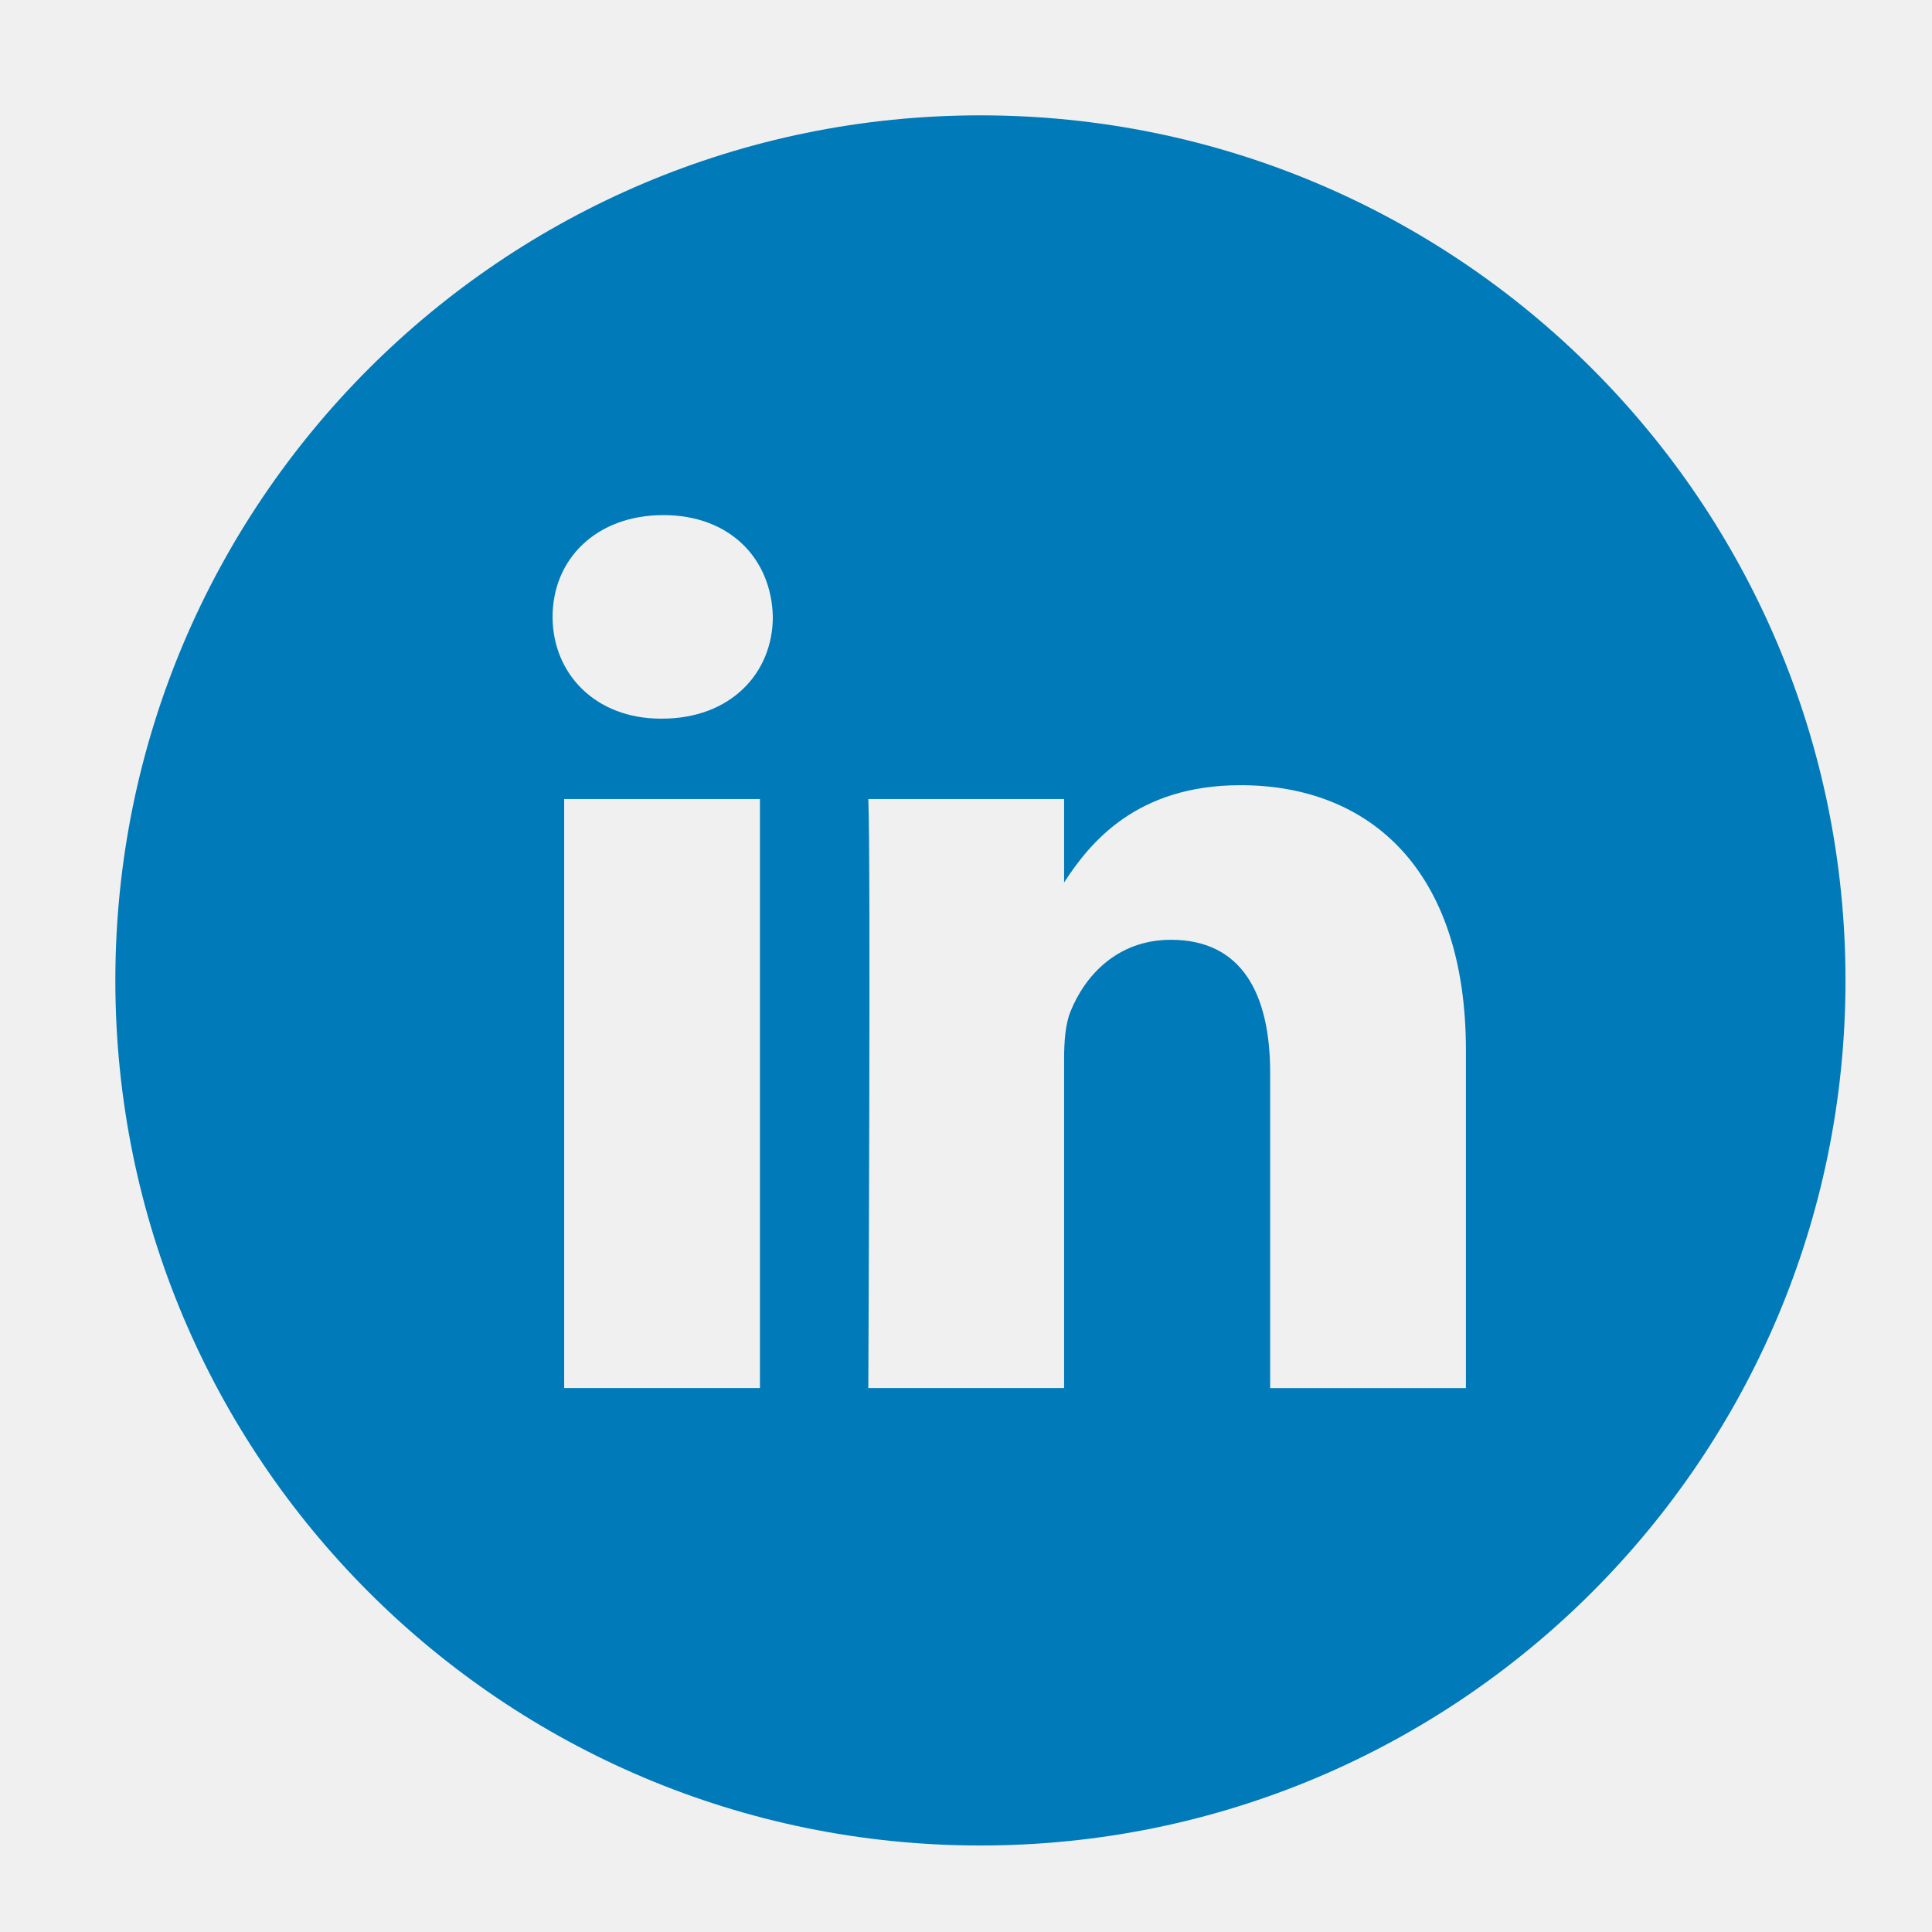
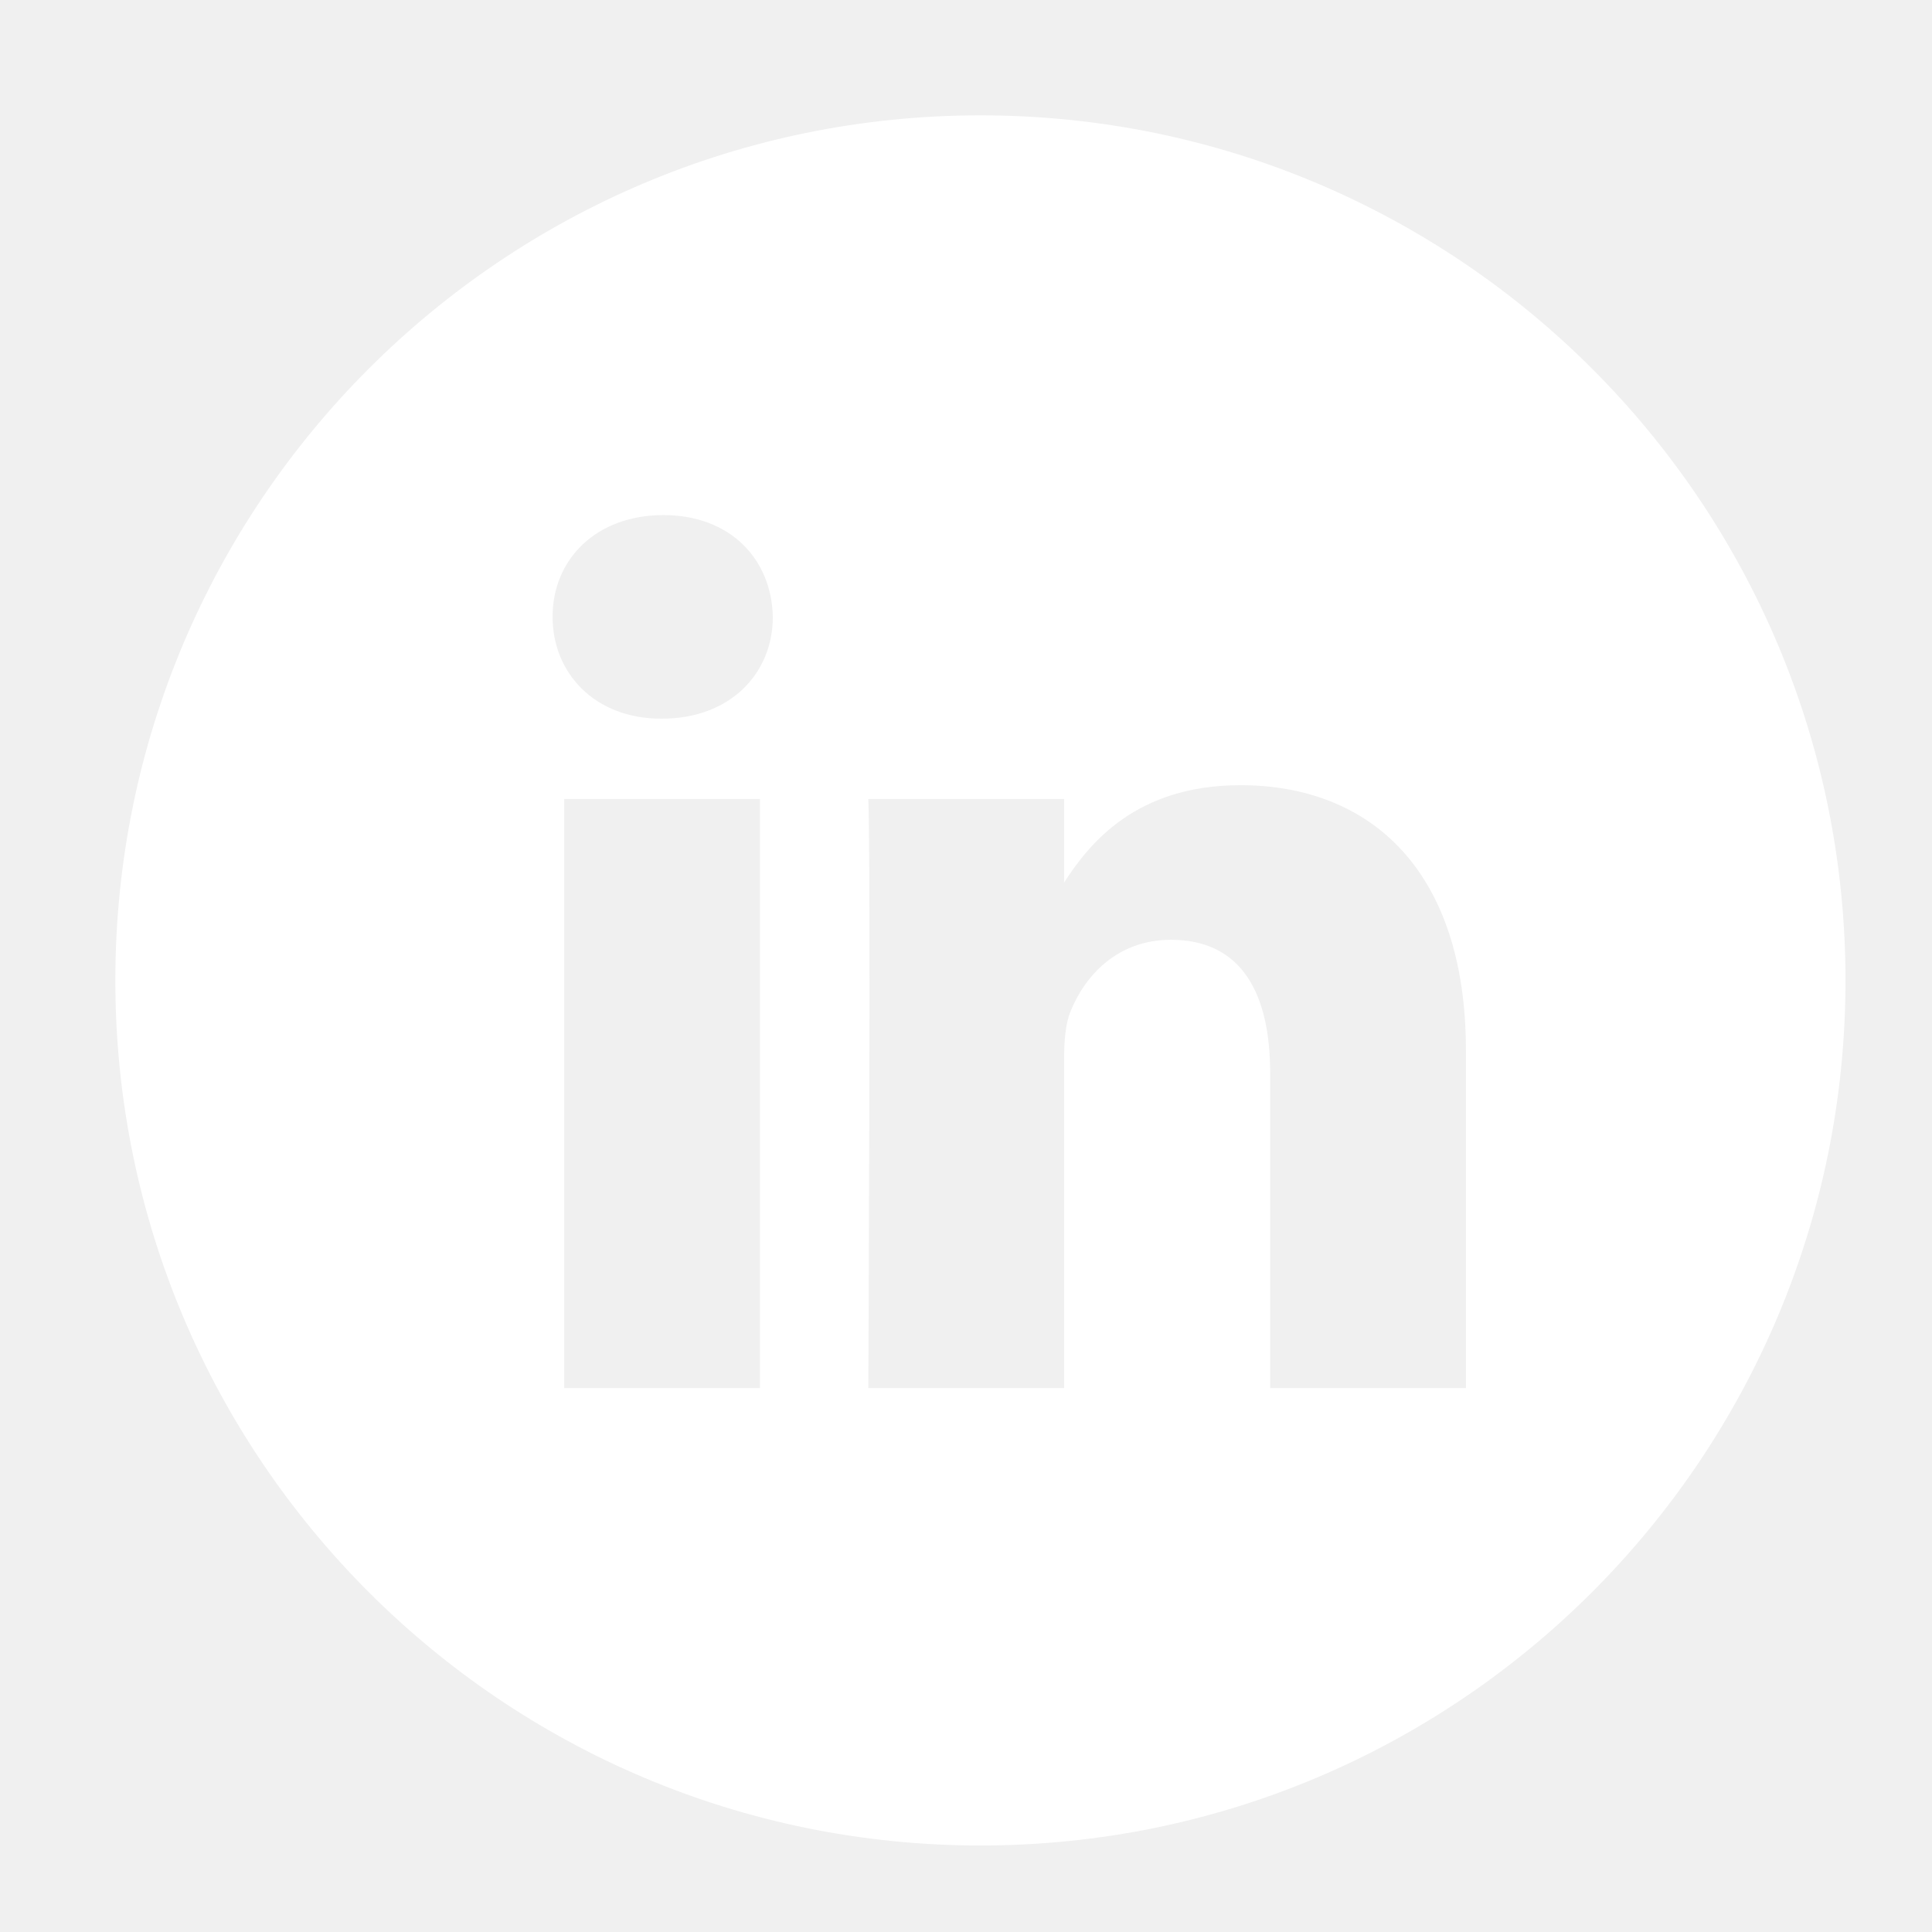
<svg xmlns="http://www.w3.org/2000/svg" height="67" width="67">
-   <path d="M50.837 48.137V36.425c0-6.275-3.35-9.195-7.816-9.195-3.604 0-5.219 1.983-6.119 3.374V27.71h-6.79c.09 1.917 0 20.427 0 20.427h6.79V36.729c0-.609.044-1.219.224-1.655.49-1.22 1.607-2.483 3.482-2.483 2.458 0 3.44 1.873 3.44 4.618v10.929h6.789zM22.959 24.922c2.367 0 3.842-1.57 3.842-3.531-.044-2.003-1.475-3.528-3.797-3.528s-3.841 1.524-3.841 3.528c0 1.961 1.474 3.531 3.753 3.531h.043zM34 64C17.432 64 4 50.568 4 34 4 17.431 17.432 4 34 4s30 13.431 30 30c0 16.568-13.432 30-30 30zm-7.646-15.863V27.71h-6.789v20.427h6.789z" fill-rule="evenodd" clip-rule="evenodd" fill="#007ab9" />
+   <path d="M50.837 48.137V36.425c0-6.275-3.35-9.195-7.816-9.195-3.604 0-5.219 1.983-6.119 3.374V27.71h-6.79c.09 1.917 0 20.427 0 20.427h6.79V36.729c0-.609.044-1.219.224-1.655.49-1.22 1.607-2.483 3.482-2.483 2.458 0 3.44 1.873 3.44 4.618v10.929h6.789zM22.959 24.922c2.367 0 3.842-1.57 3.842-3.531-.044-2.003-1.475-3.528-3.797-3.528s-3.841 1.524-3.841 3.528c0 1.961 1.474 3.531 3.753 3.531h.043zM34 64C17.432 64 4 50.568 4 34 4 17.431 17.432 4 34 4s30 13.431 30 30c0 16.568-13.432 30-30 30zm-7.646-15.863V27.71h-6.789v20.427h6.789z" fill-rule="evenodd" clip-rule="evenodd" fill="#fff" />
</svg>
